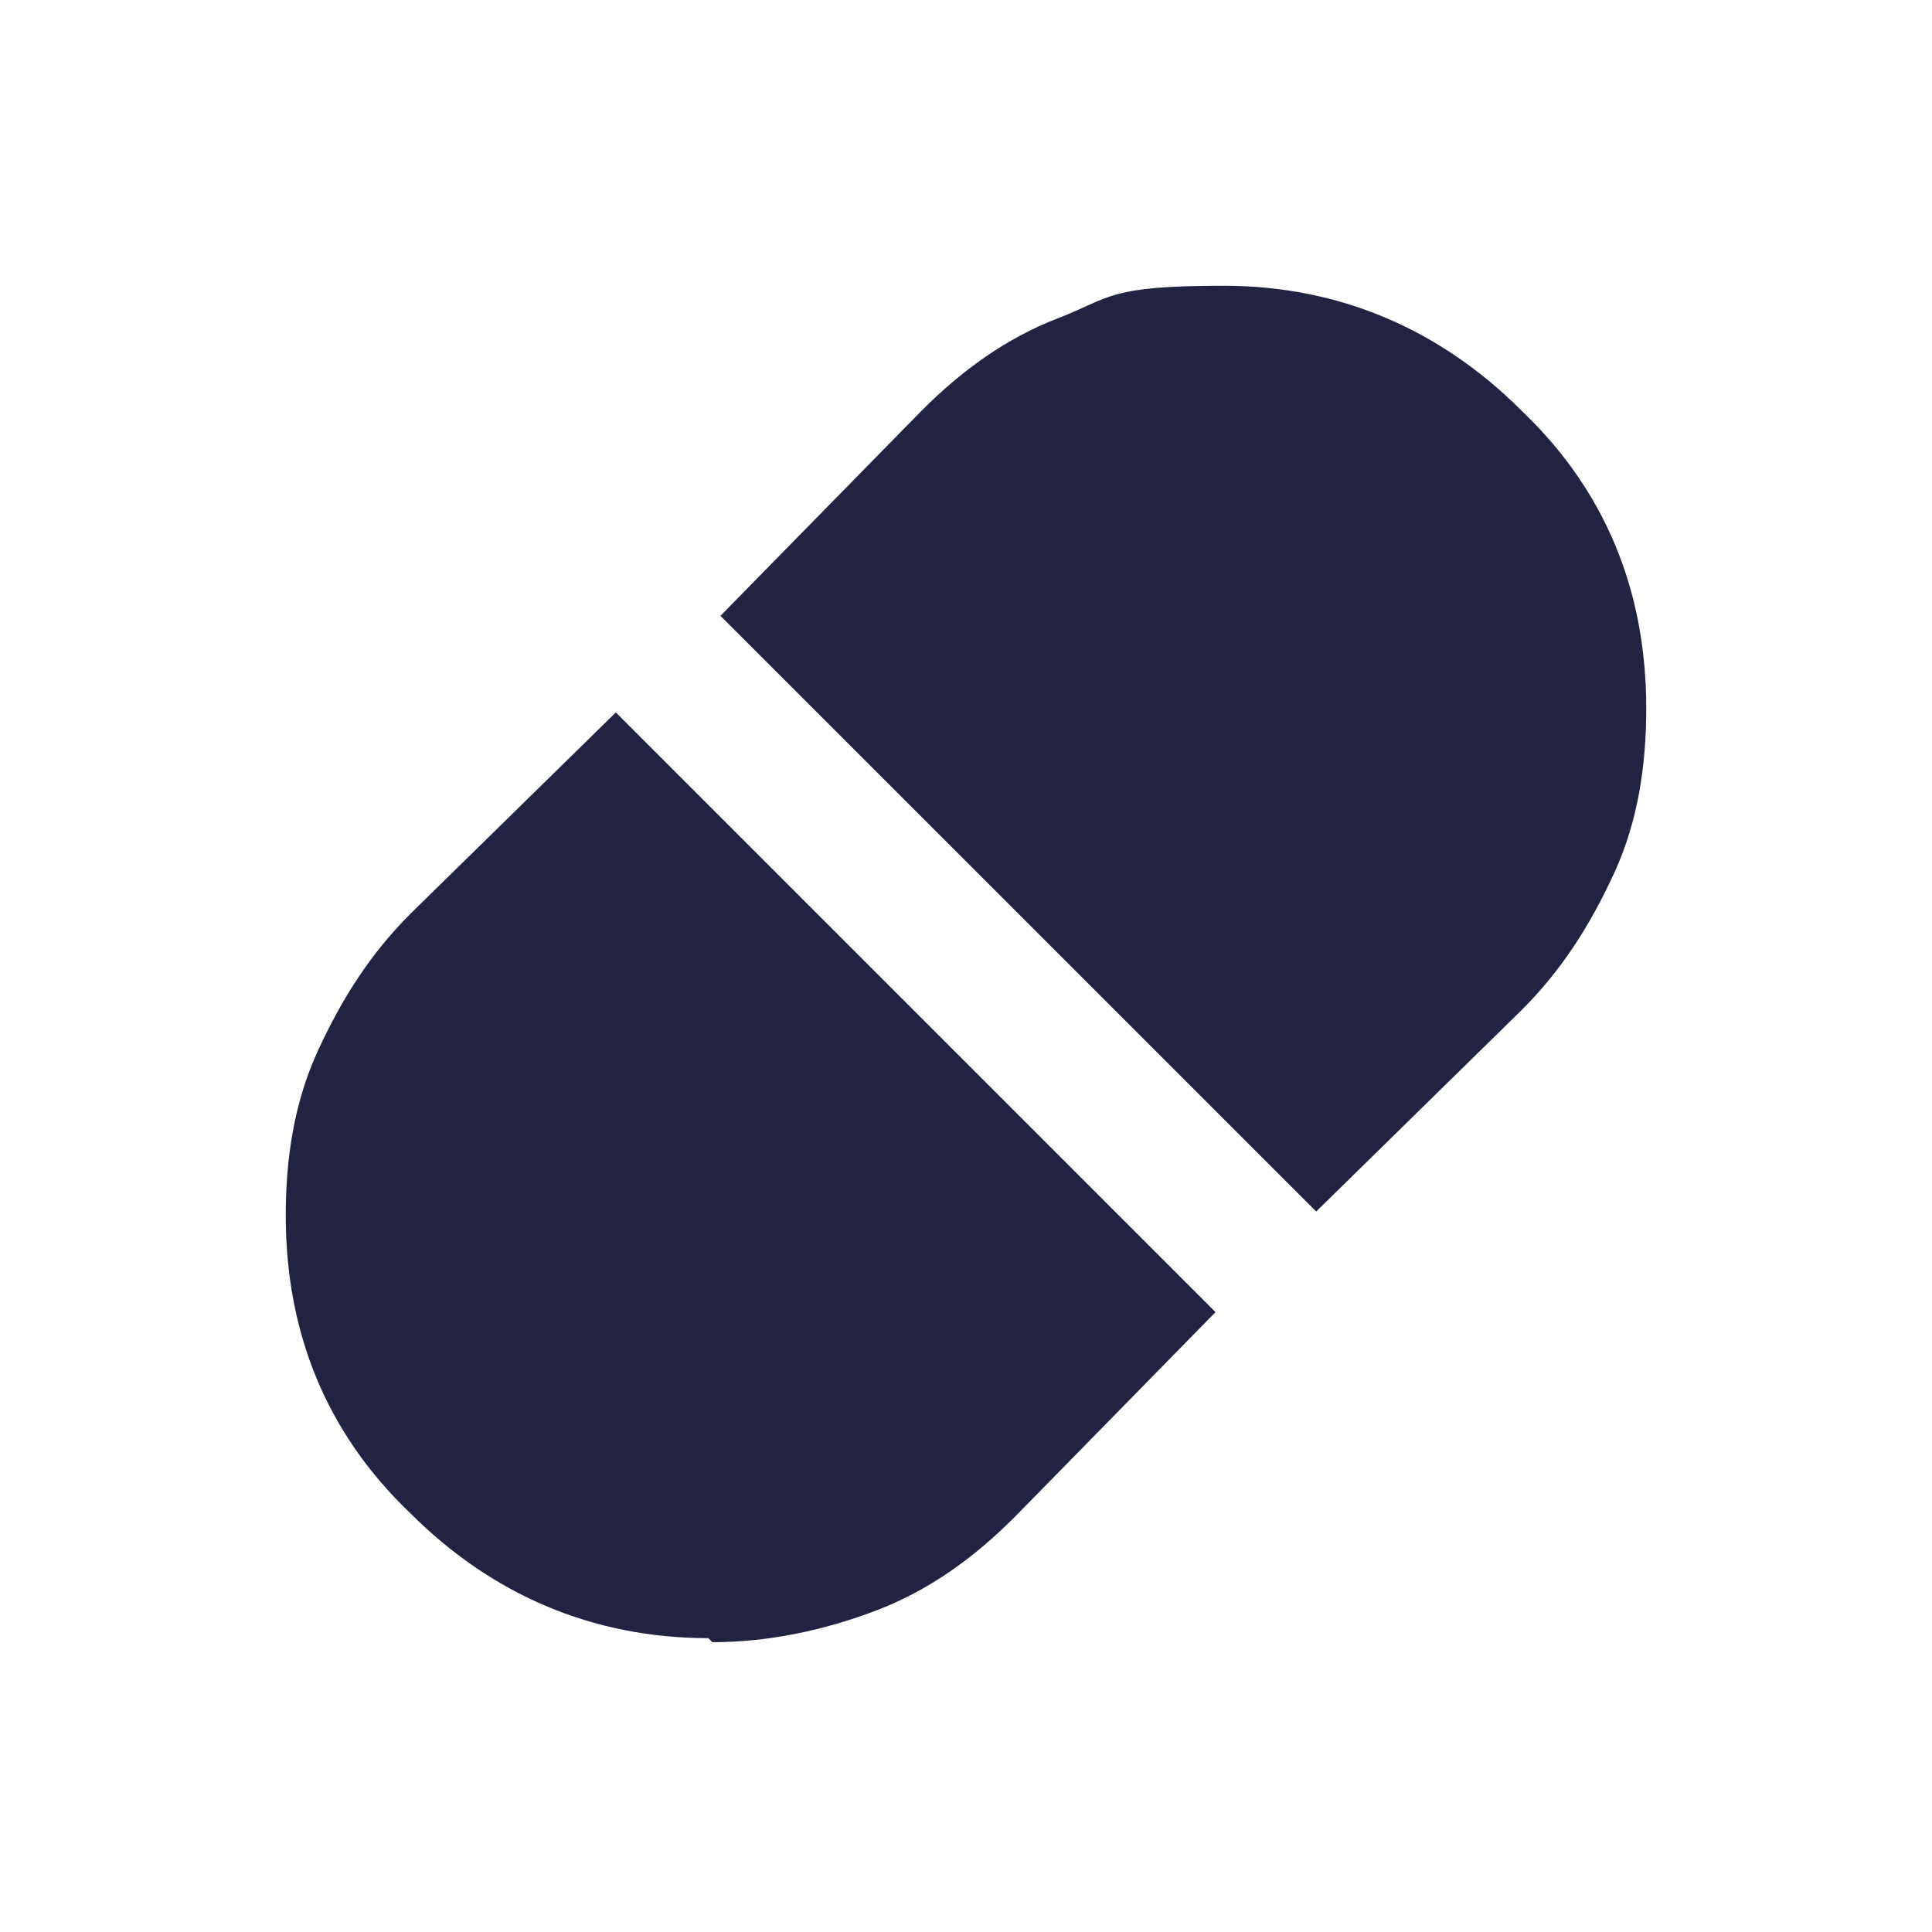
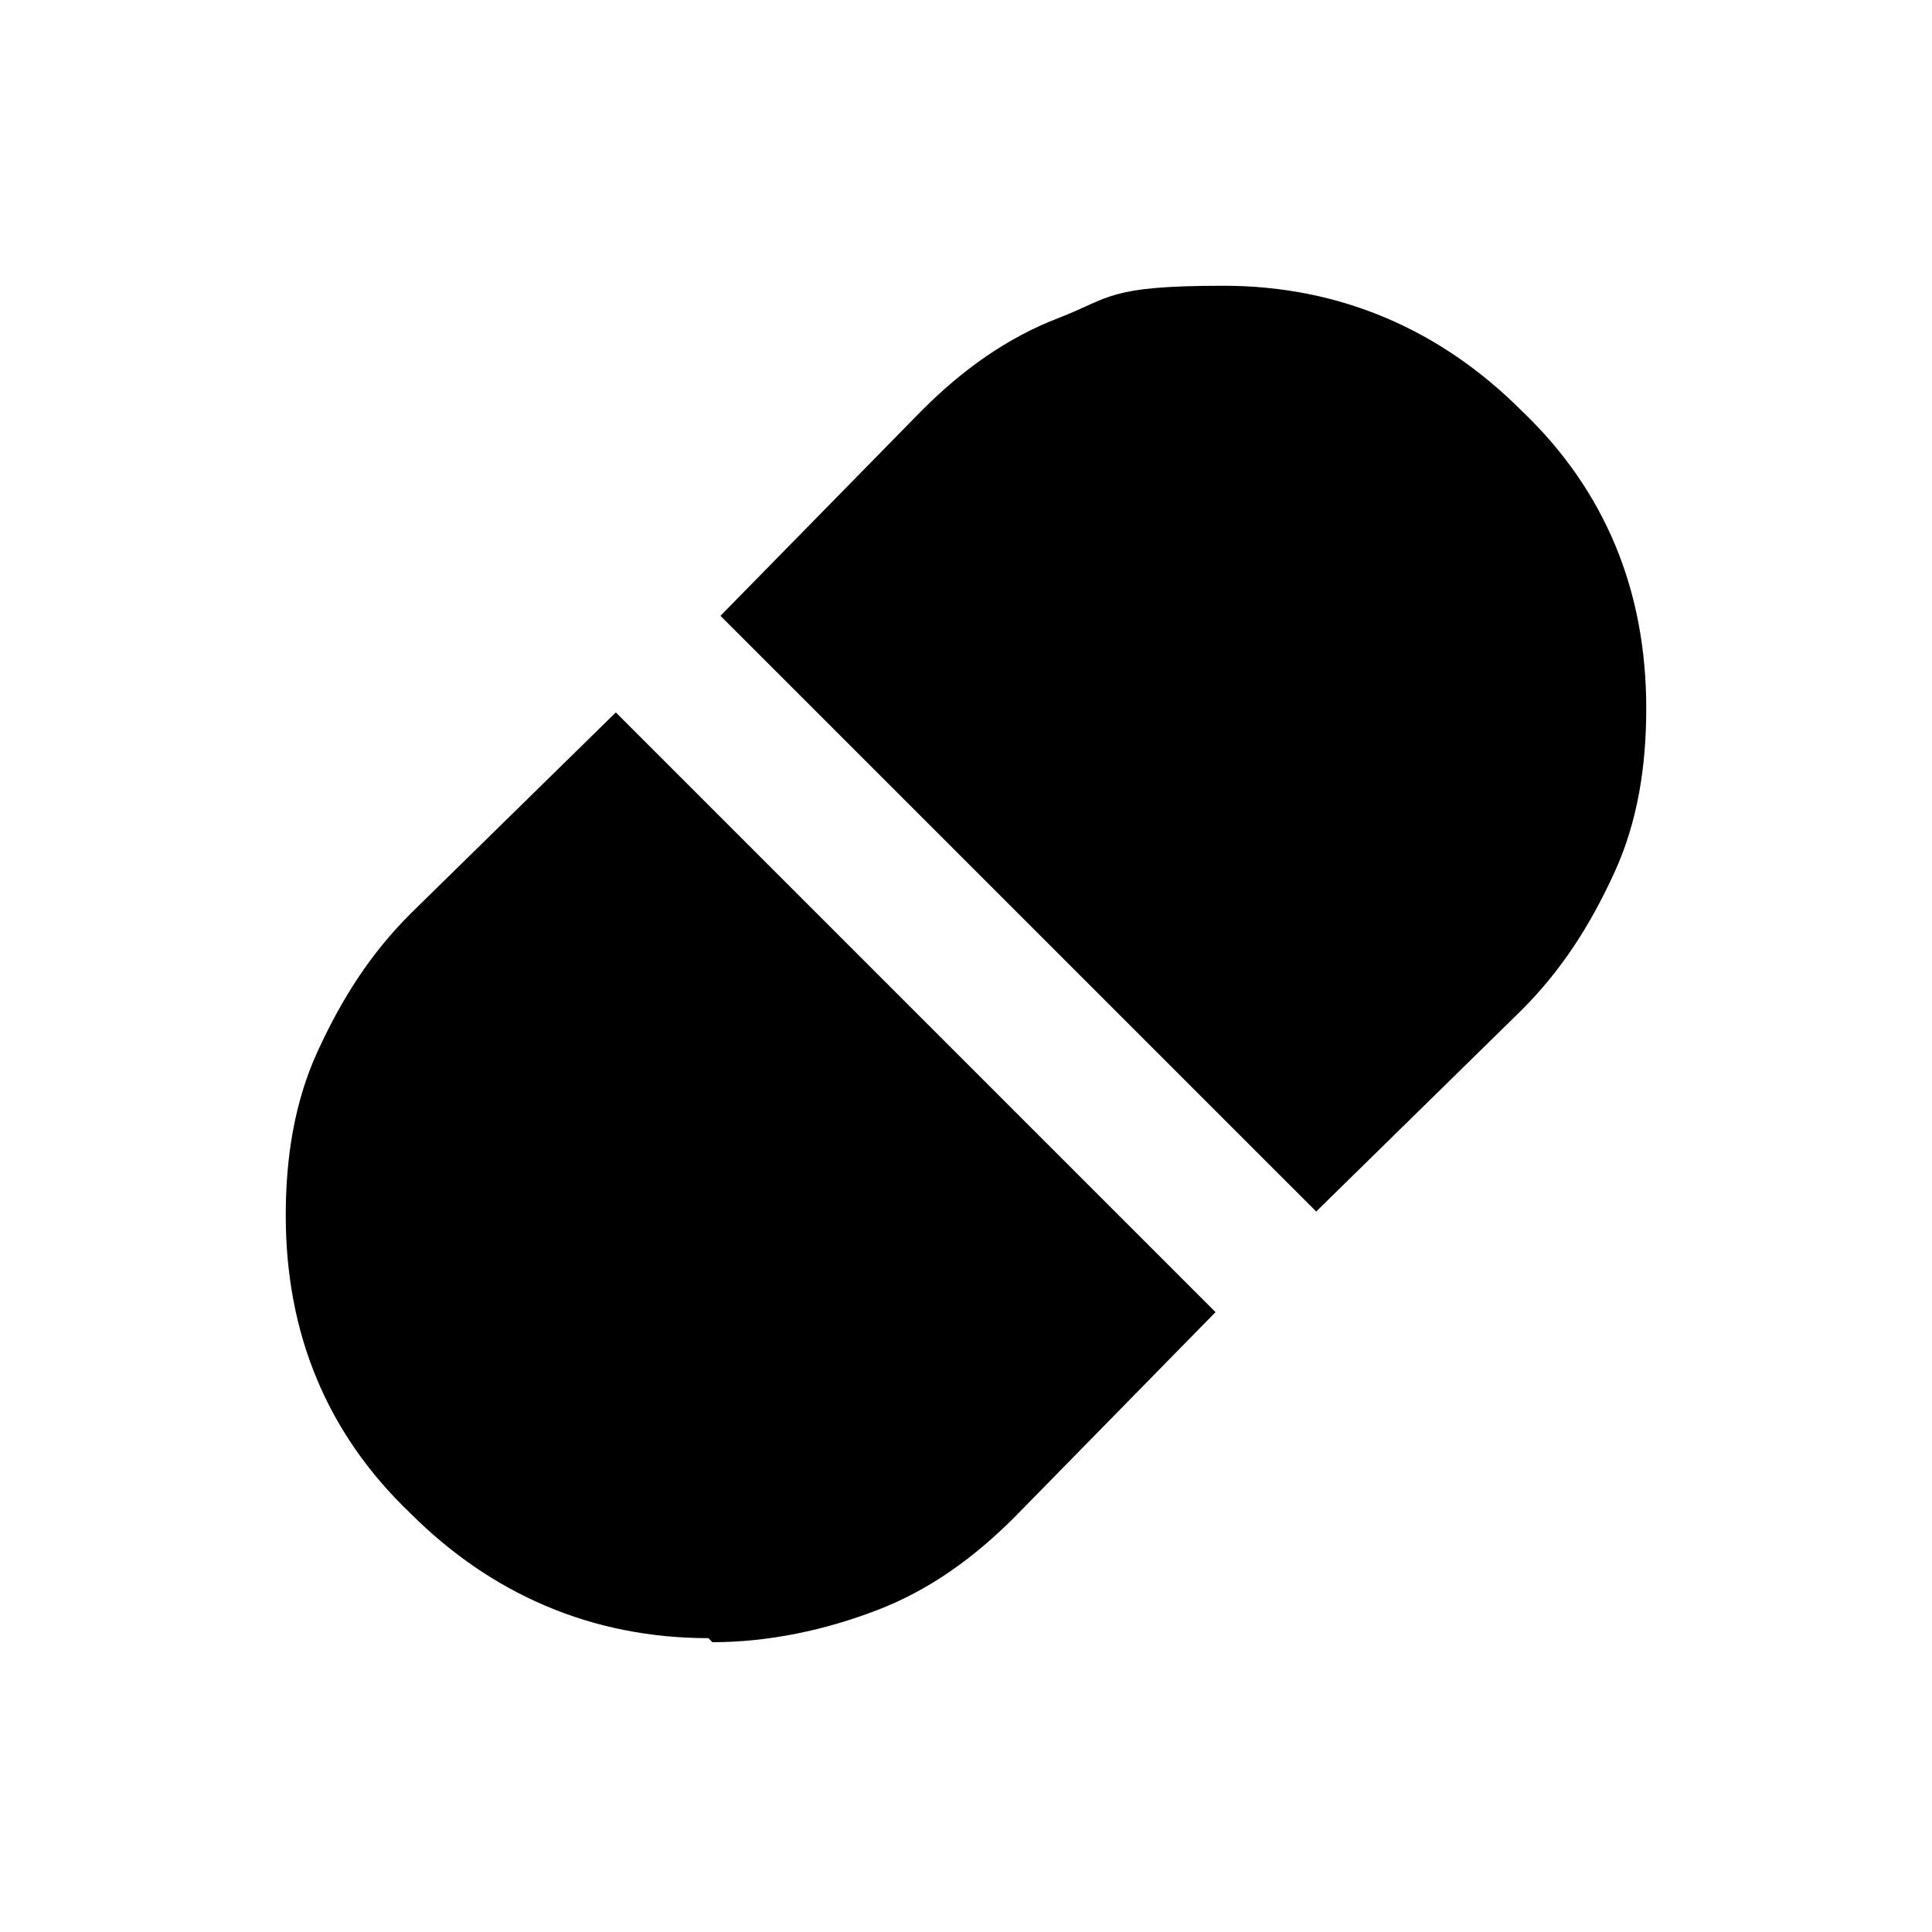
<svg xmlns="http://www.w3.org/2000/svg" width="32" height="32" viewBox="0 0 32 32" fill="none">
-   <path d="M21.8 20.067L25.2 16.733C25.867 16.067 26.333 15.333 26.733 14.467C27.133 13.6 27.267 12.667 27.267 11.733C27.267 9.8 26.6 8.133 25.2 6.8C23.867 5.467 22.2 4.733 20.267 4.733C18.333 4.733 18.4 4.933 17.533 5.267C16.667 5.6 15.933 6.133 15.267 6.8L11.933 10.2L21.867 20.133L21.8 20.067ZM11.8 27.2C12.733 27.2 13.667 27 14.533 26.667C15.4 26.333 16.133 25.8 16.8 25.133L20.133 21.733L10.2 11.8L6.8 15.133C6.133 15.8 5.667 16.533 5.267 17.4C4.867 18.267 4.733 19.2 4.733 20.133C4.733 22.067 5.4 23.733 6.8 25.067C8.133 26.4 9.8 27.133 11.733 27.133L11.8 27.2Z" fill="#222343" />
+   <path d="M21.8 20.067L25.2 16.733C25.867 16.067 26.333 15.333 26.733 14.467C27.133 13.6 27.267 12.667 27.267 11.733C27.267 9.8 26.6 8.133 25.2 6.8C23.867 5.467 22.2 4.733 20.267 4.733C18.333 4.733 18.4 4.933 17.533 5.267C16.667 5.6 15.933 6.133 15.267 6.8L11.933 10.2L21.867 20.133L21.8 20.067ZM11.8 27.2C12.733 27.2 13.667 27 14.533 26.667C15.4 26.333 16.133 25.8 16.8 25.133L20.133 21.733L10.2 11.8L6.8 15.133C6.133 15.8 5.667 16.533 5.267 17.4C4.867 18.267 4.733 19.2 4.733 20.133C4.733 22.067 5.4 23.733 6.8 25.067C8.133 26.4 9.8 27.133 11.733 27.133L11.8 27.2Z" fill="currentColor" />
</svg>
